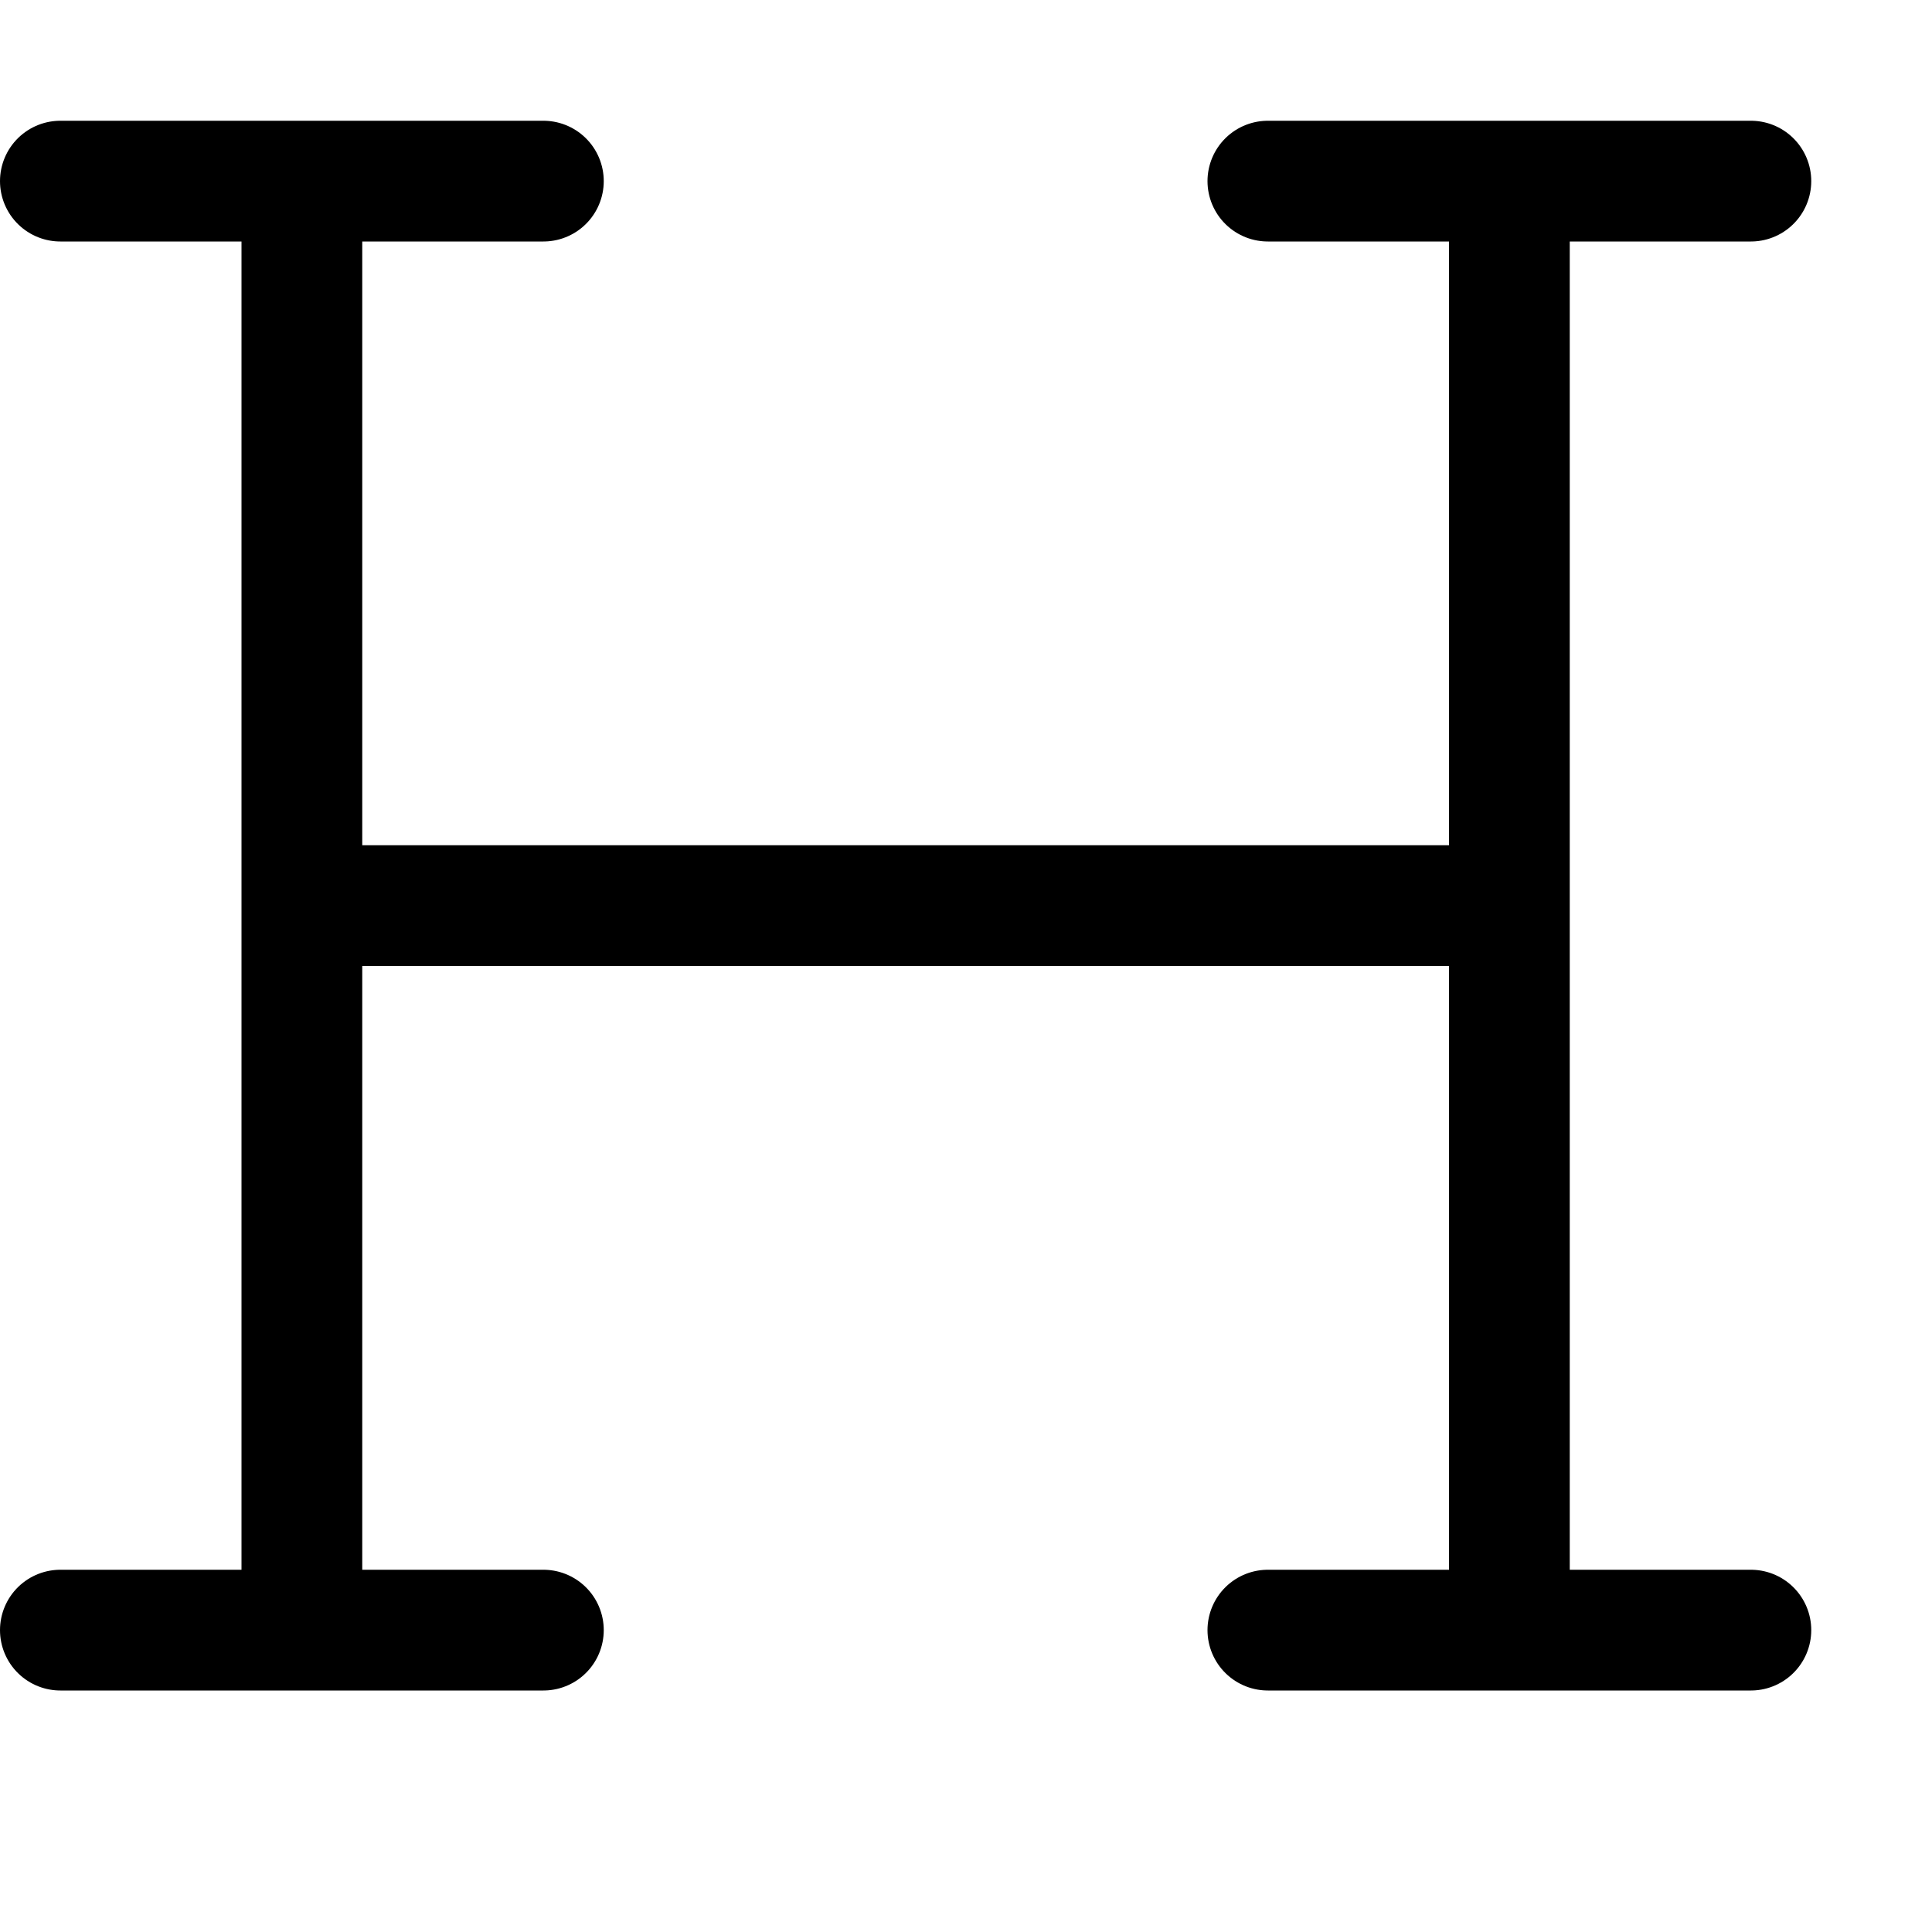
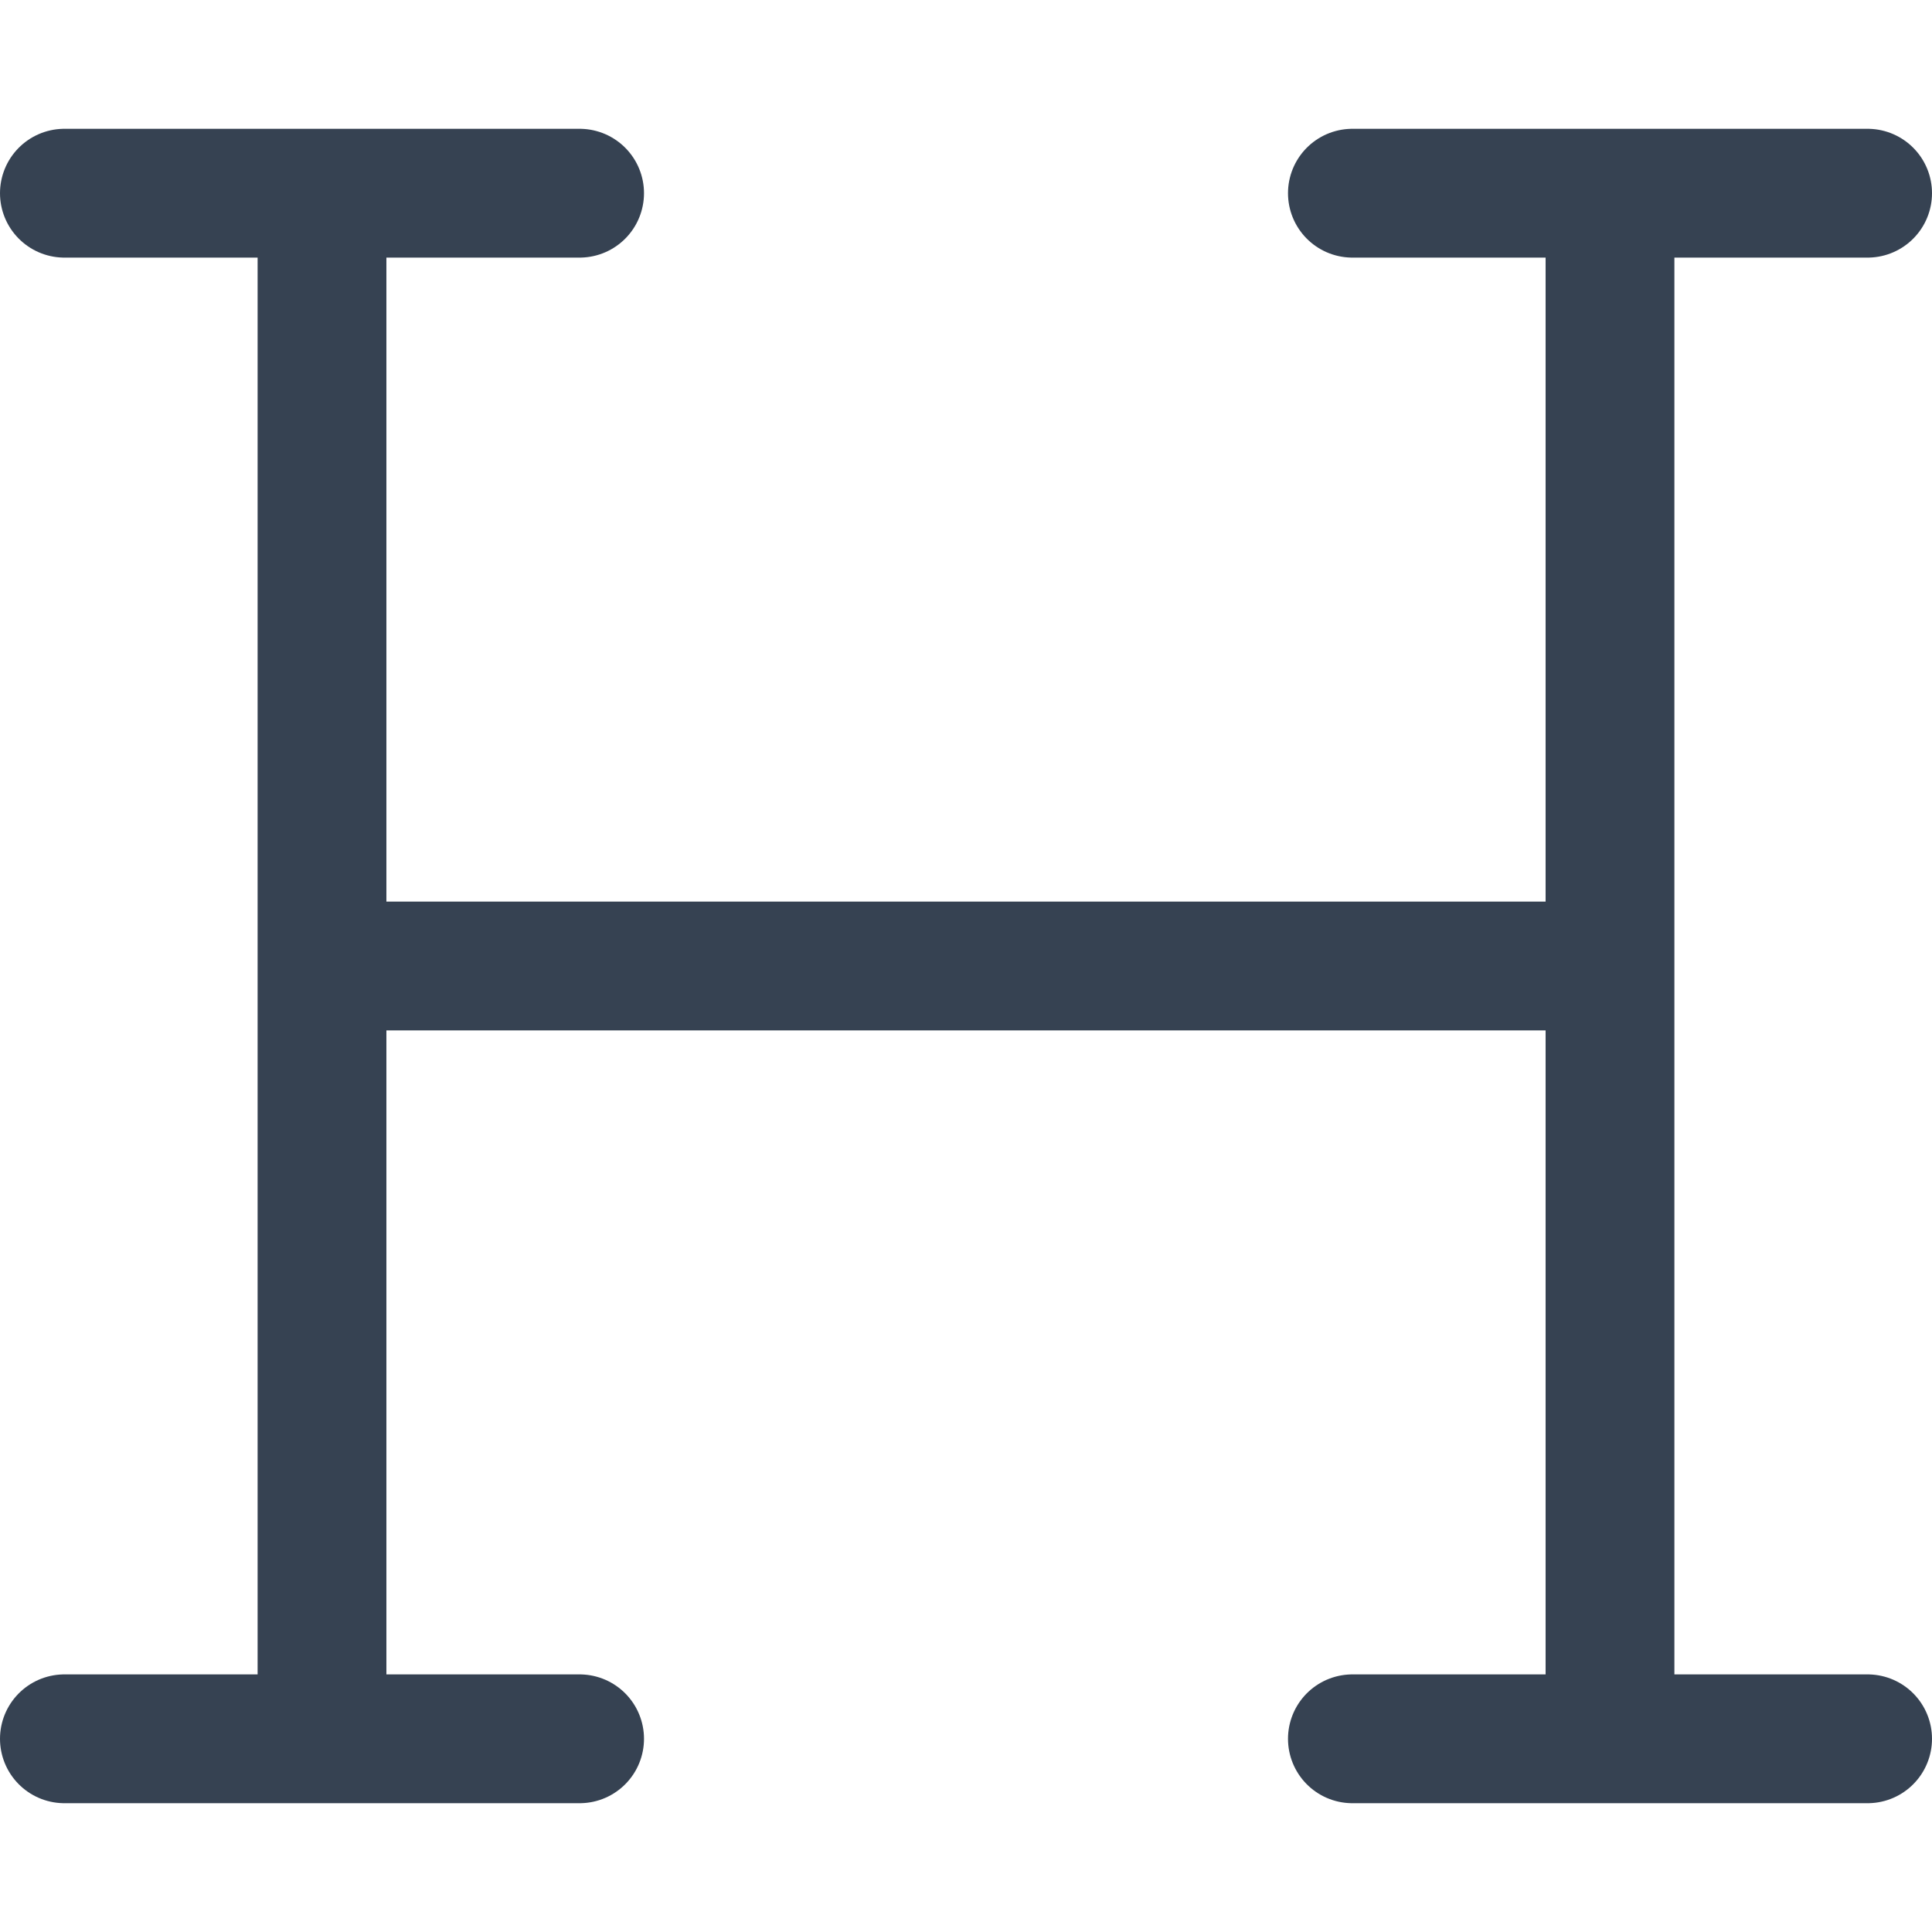
- <svg xmlns="http://www.w3.org/2000/svg" width="16" height="16" fill="none">
-   <path stroke="#000" stroke-linecap="round" stroke-linejoin="round" d="M.5 1.5h2m2 0h-2m0 0v12m-2 0h4M10.5 1.5h2m2 0h-2m0 0v12m-2 0h4M2.5 7.5h10" />
+ <svg xmlns="http://www.w3.org/2000/svg" width="15" height="15" fill="none">
+   <path stroke="#364252" stroke-linecap="round" stroke-linejoin="round" d="M.5 1.5h2m2 0h-2m0 0v12m-2 0h4M10.5 1.5h2m2 0h-2m0 0v12m-2 0h4M2.5 7.5h10" />
</svg>
